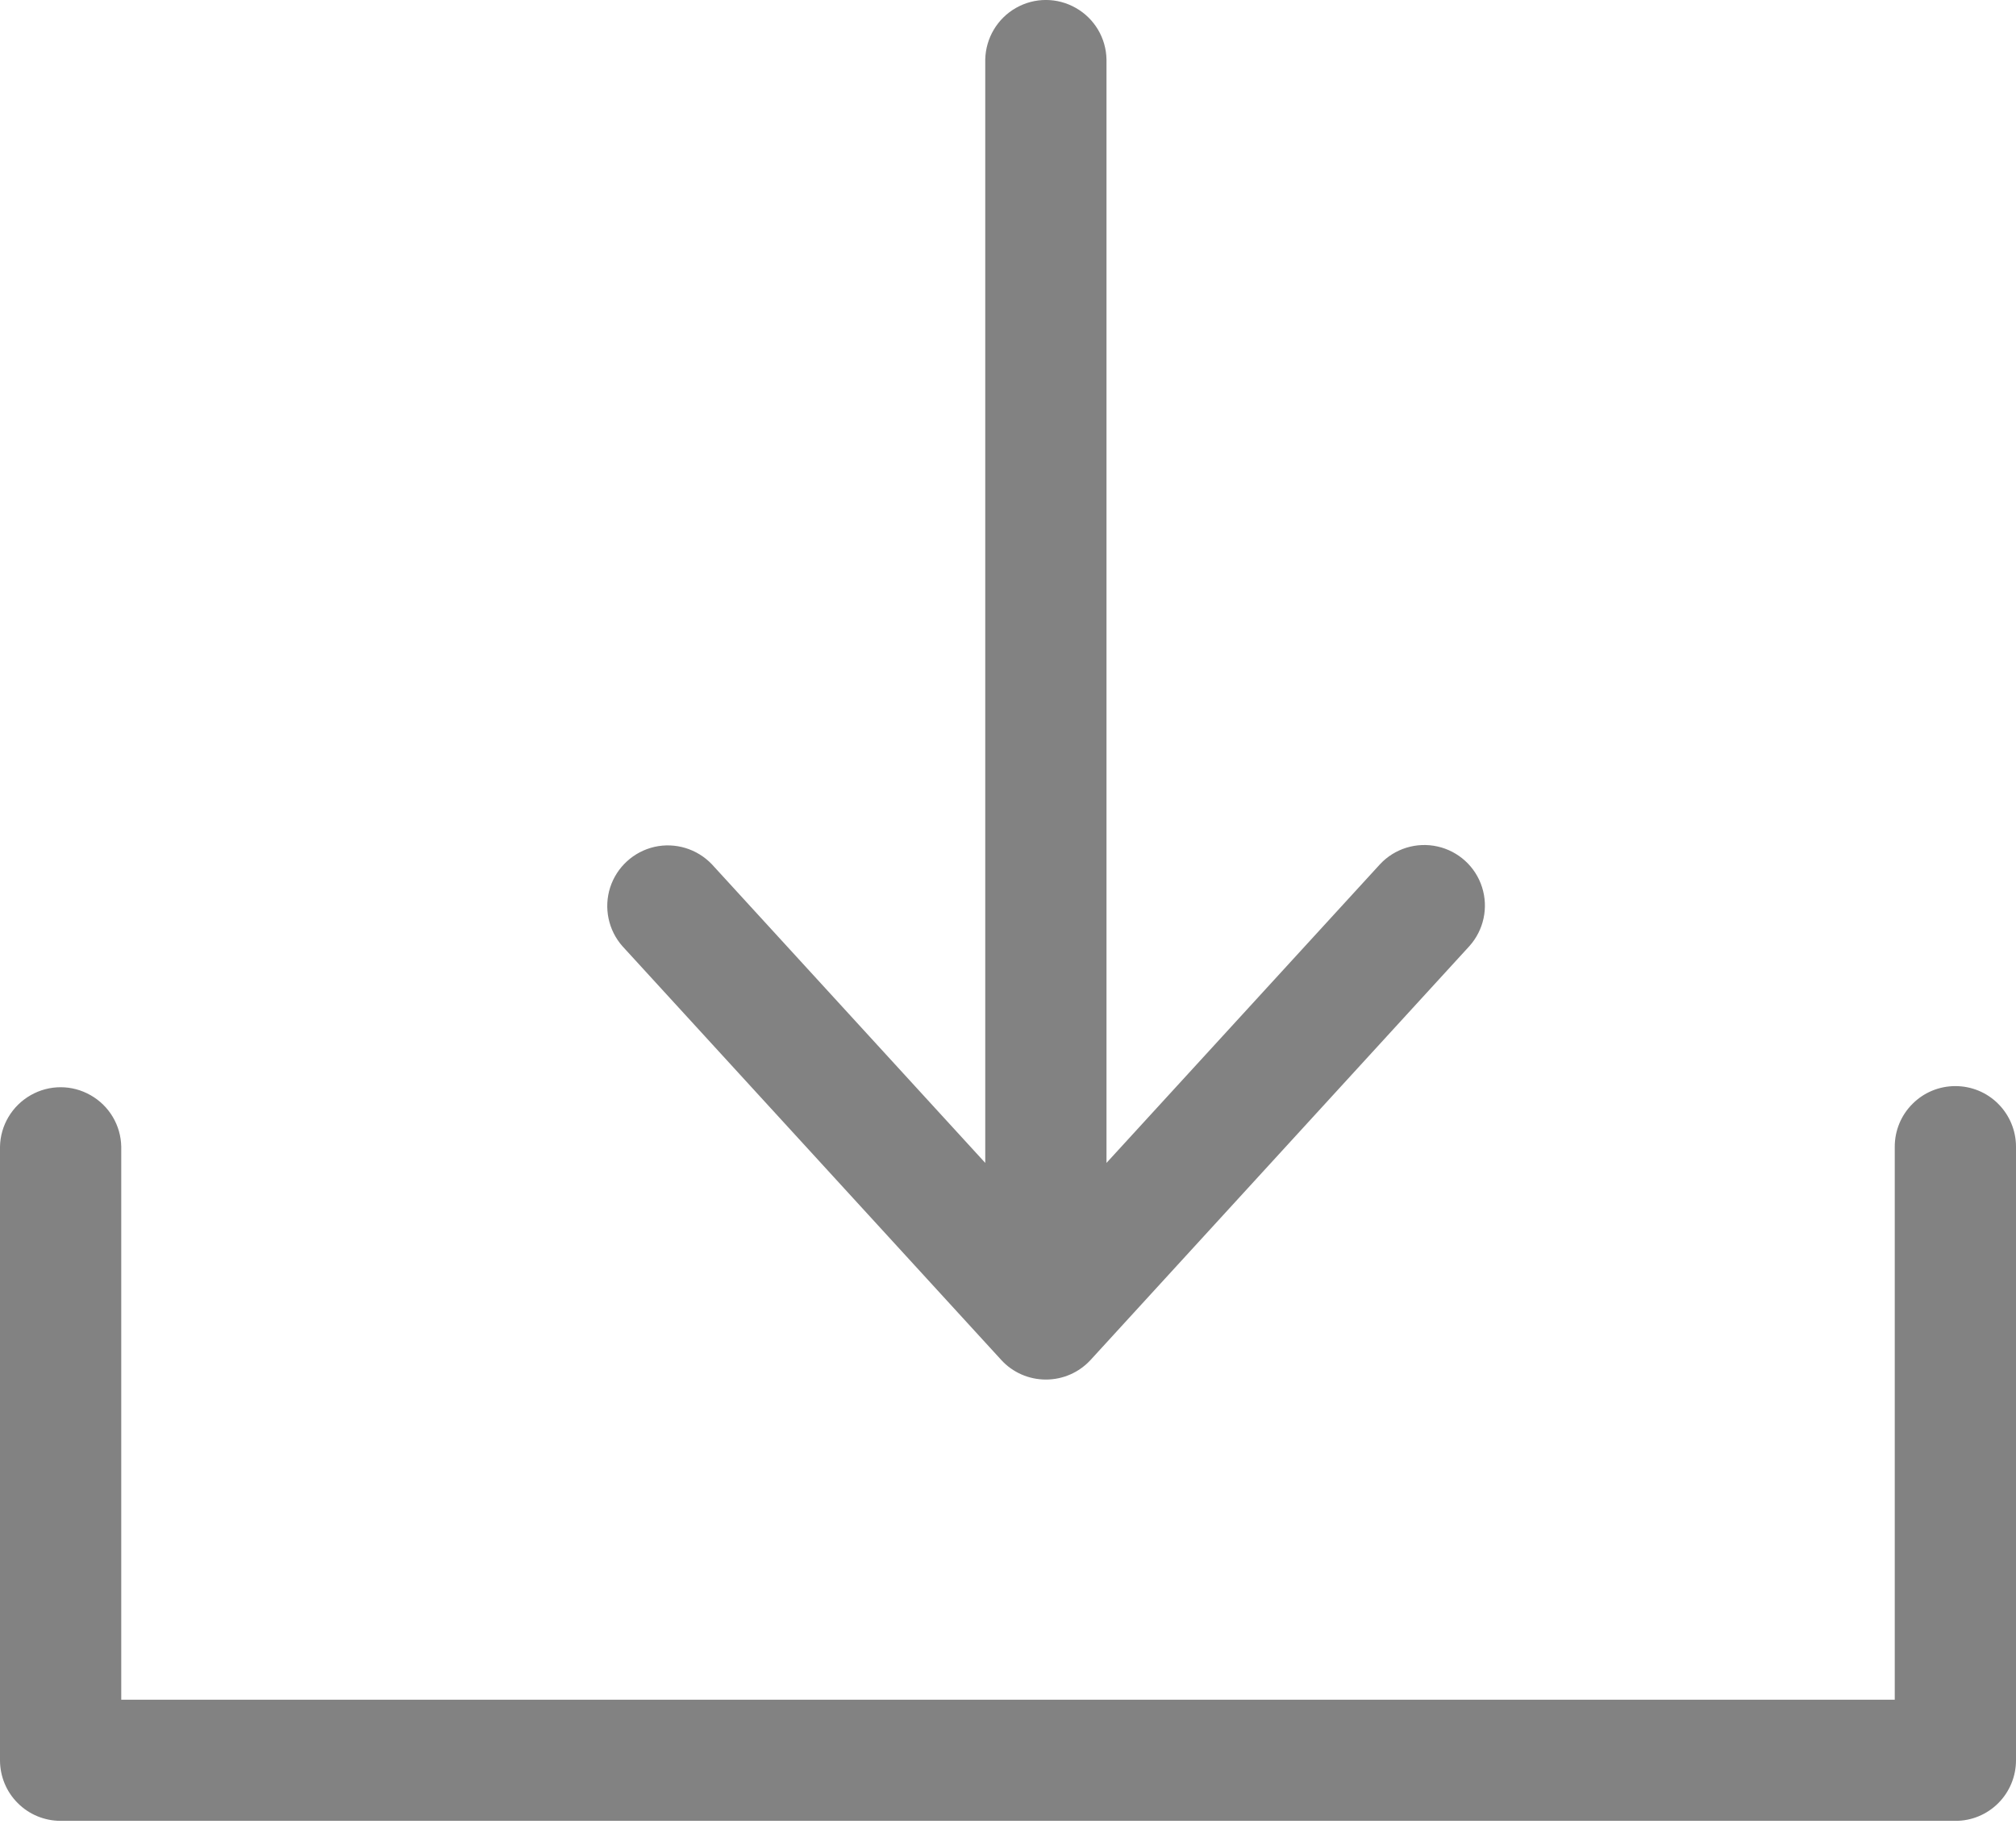
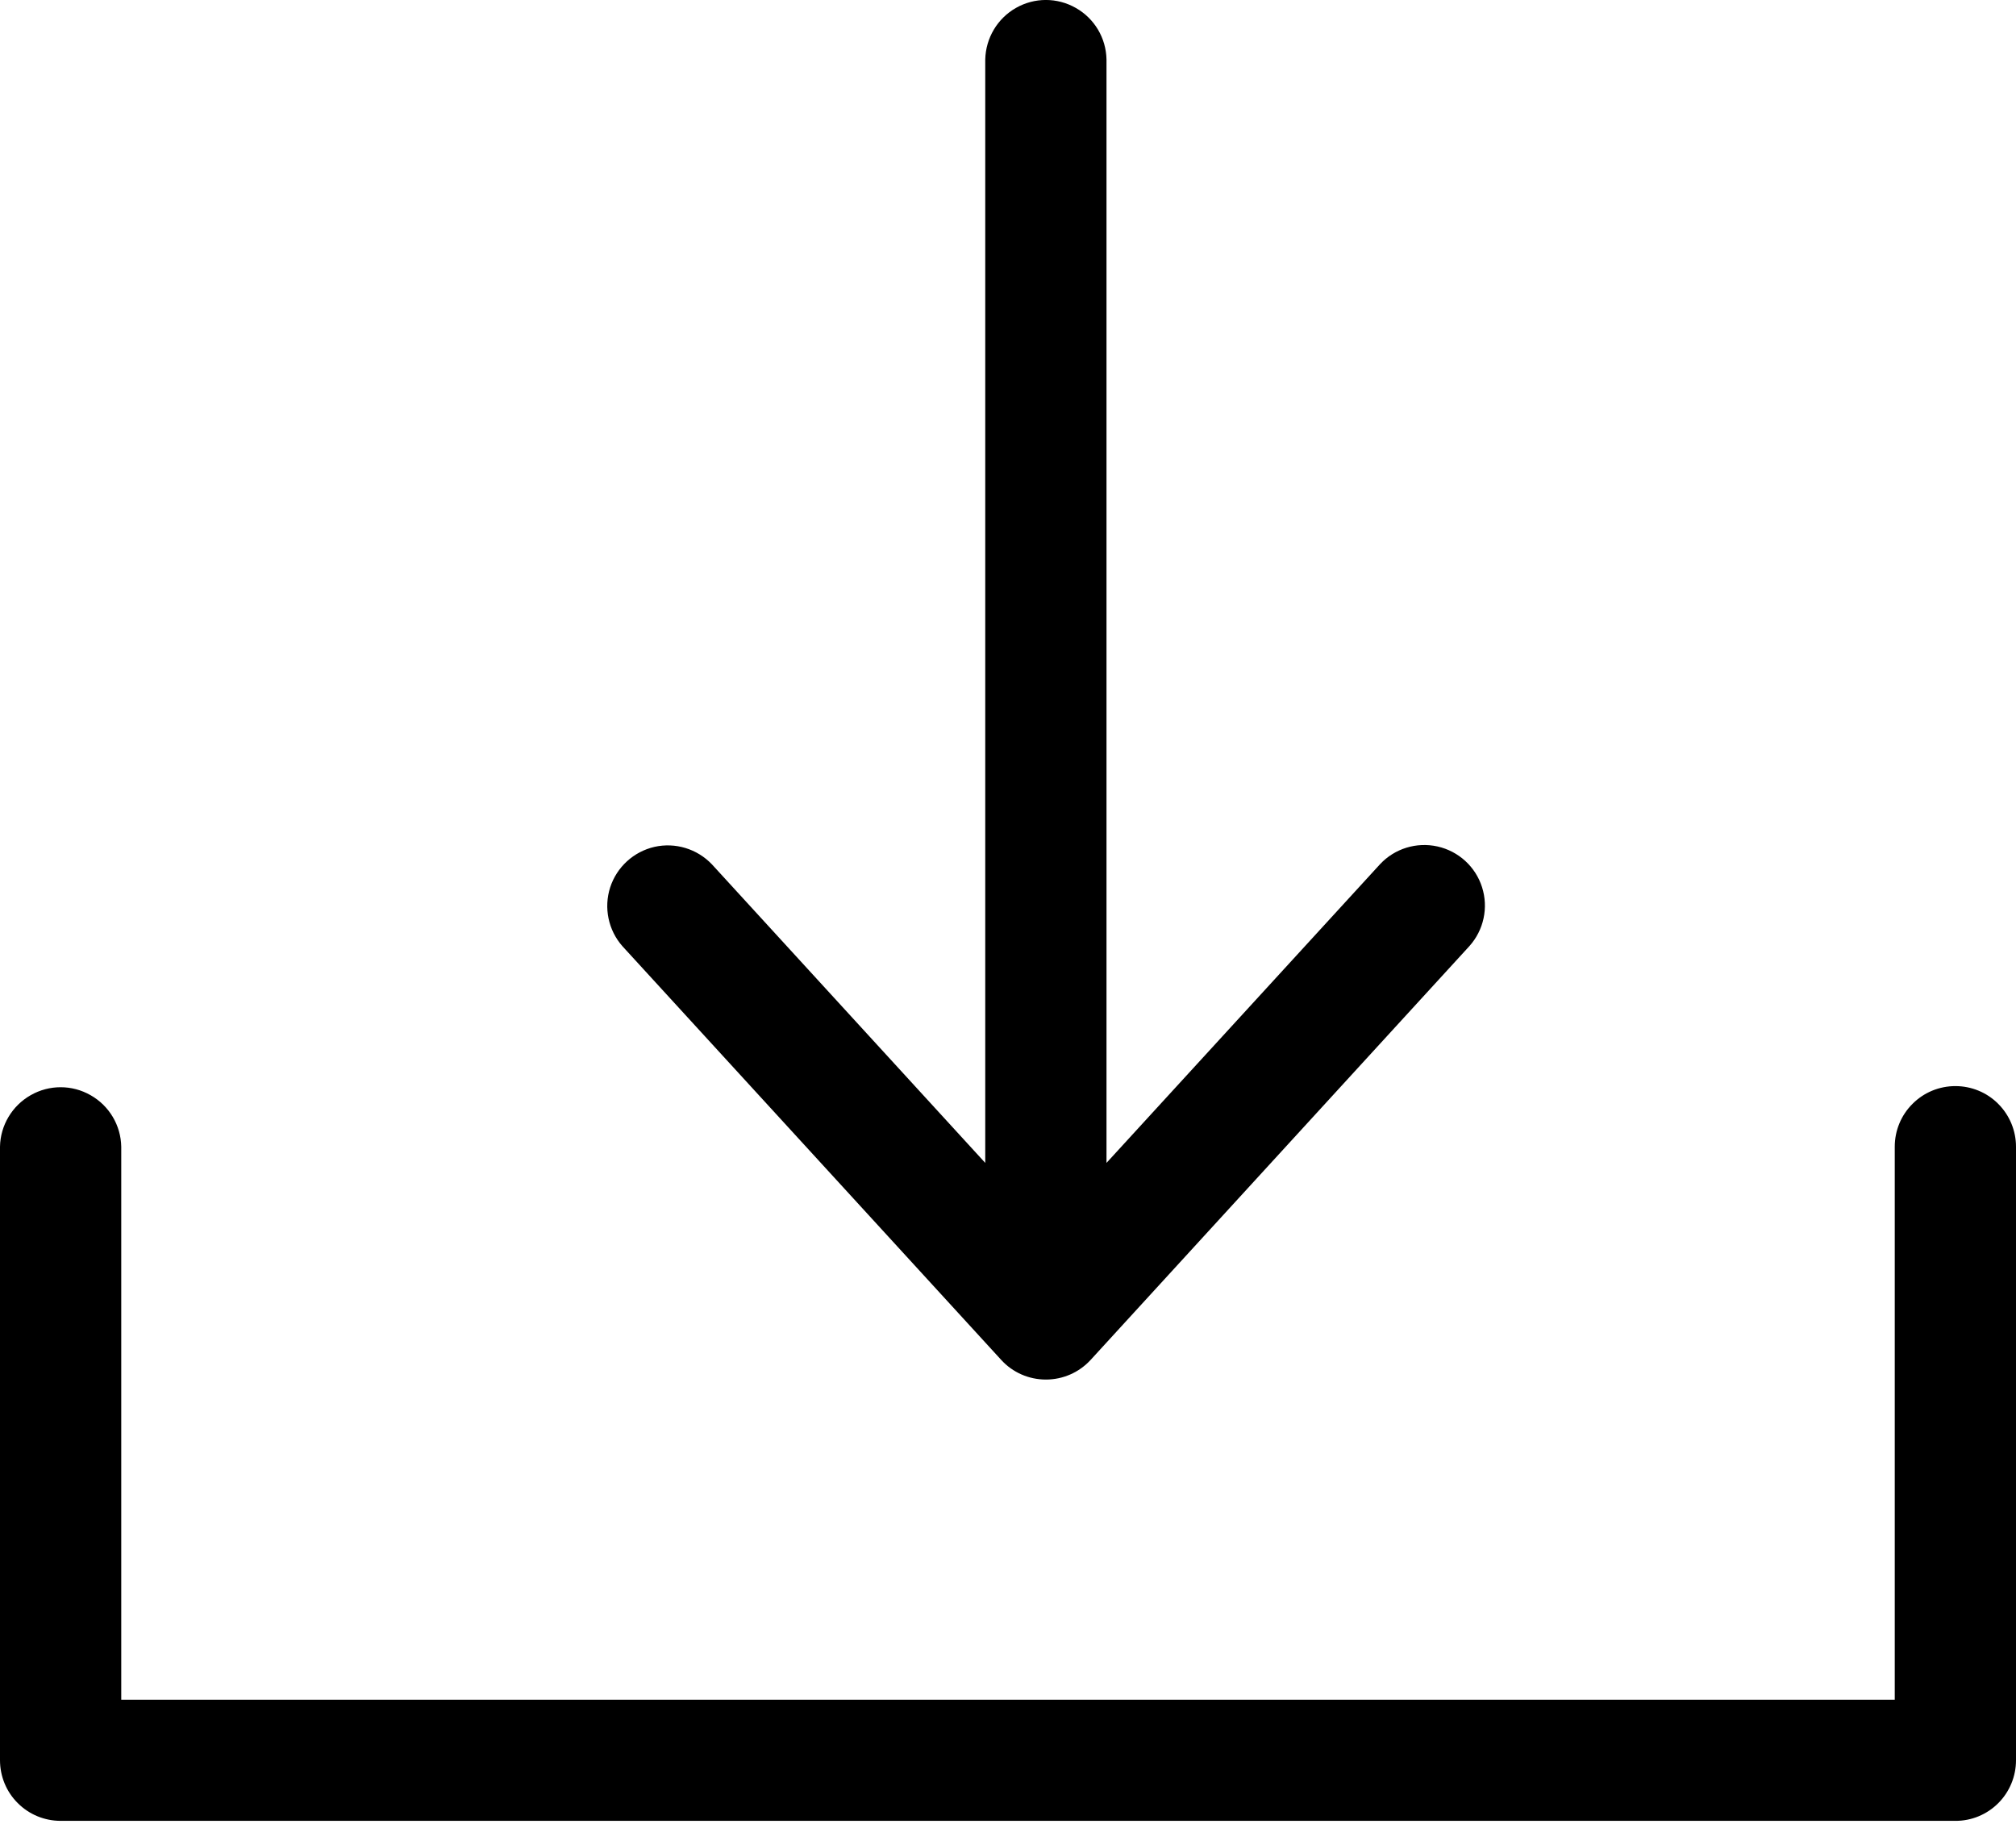
- <svg xmlns="http://www.w3.org/2000/svg" width="21" height="19" viewBox="0 0 21 19" fill="none">
-   <path fill-rule="evenodd" clip-rule="evenodd" d="M6.483 9.856C6.336 9.689 6.288 9.456 6.356 9.244C6.425 9.032 6.6 8.872 6.817 8.822C7.034 8.773 7.261 8.842 7.415 9.003L10.263 12.114V0.62C10.268 0.397 10.389 0.193 10.582 0.083C10.776 -0.028 11.013 -0.028 11.207 0.083C11.401 0.193 11.522 0.397 11.526 0.62V12.114L14.375 9.003C14.528 8.839 14.756 8.769 14.975 8.818C15.193 8.867 15.37 9.028 15.438 9.242C15.506 9.455 15.456 9.689 15.306 9.856L11.361 14.166C11.241 14.297 11.072 14.371 10.895 14.371C10.717 14.371 10.548 14.297 10.429 14.166L6.483 9.856ZM20.368 11.314C20.201 11.314 20.04 11.38 19.922 11.499C19.803 11.617 19.737 11.778 19.737 11.945V17.706H1.263V11.945C1.259 11.723 1.138 11.519 0.944 11.409C0.75 11.298 0.513 11.298 0.319 11.409C0.126 11.519 0.004 11.723 2.56275e-07 11.945V18.336C-0 18.504 0.066 18.665 0.185 18.783C0.303 18.902 0.464 18.968 0.632 18.968H20.369C20.536 18.969 20.697 18.902 20.815 18.784C20.933 18.666 21 18.505 21 18.337V11.945C21 11.778 20.933 11.617 20.815 11.499C20.697 11.38 20.536 11.314 20.369 11.314L20.368 11.314Z" fill="#828282" />
+ <svg xmlns="http://www.w3.org/2000/svg" width="21" height="19" viewBox="0 0 21 19" fill="currentColor">
+   <path fill-rule="evenodd" clip-rule="evenodd" d="M6.483 9.856C6.336 9.689 6.288 9.456 6.356 9.244C6.425 9.032 6.6 8.872 6.817 8.822C7.034 8.773 7.261 8.842 7.415 9.003L10.263 12.114V0.62C10.268 0.397 10.389 0.193 10.582 0.083C10.776 -0.028 11.013 -0.028 11.207 0.083C11.401 0.193 11.522 0.397 11.526 0.62V12.114L14.375 9.003C14.528 8.839 14.756 8.769 14.975 8.818C15.193 8.867 15.37 9.028 15.438 9.242C15.506 9.455 15.456 9.689 15.306 9.856L11.361 14.166C11.241 14.297 11.072 14.371 10.895 14.371C10.717 14.371 10.548 14.297 10.429 14.166L6.483 9.856ZM20.368 11.314C20.201 11.314 20.04 11.38 19.922 11.499C19.803 11.617 19.737 11.778 19.737 11.945V17.706H1.263V11.945C1.259 11.723 1.138 11.519 0.944 11.409C0.75 11.298 0.513 11.298 0.319 11.409C0.126 11.519 0.004 11.723 2.56275e-07 11.945V18.336C-0 18.504 0.066 18.665 0.185 18.783C0.303 18.902 0.464 18.968 0.632 18.968H20.369C20.536 18.969 20.697 18.902 20.815 18.784C20.933 18.666 21 18.505 21 18.337V11.945C21 11.778 20.933 11.617 20.815 11.499C20.697 11.38 20.536 11.314 20.369 11.314L20.368 11.314Z" fill="currentColor" />
</svg>
